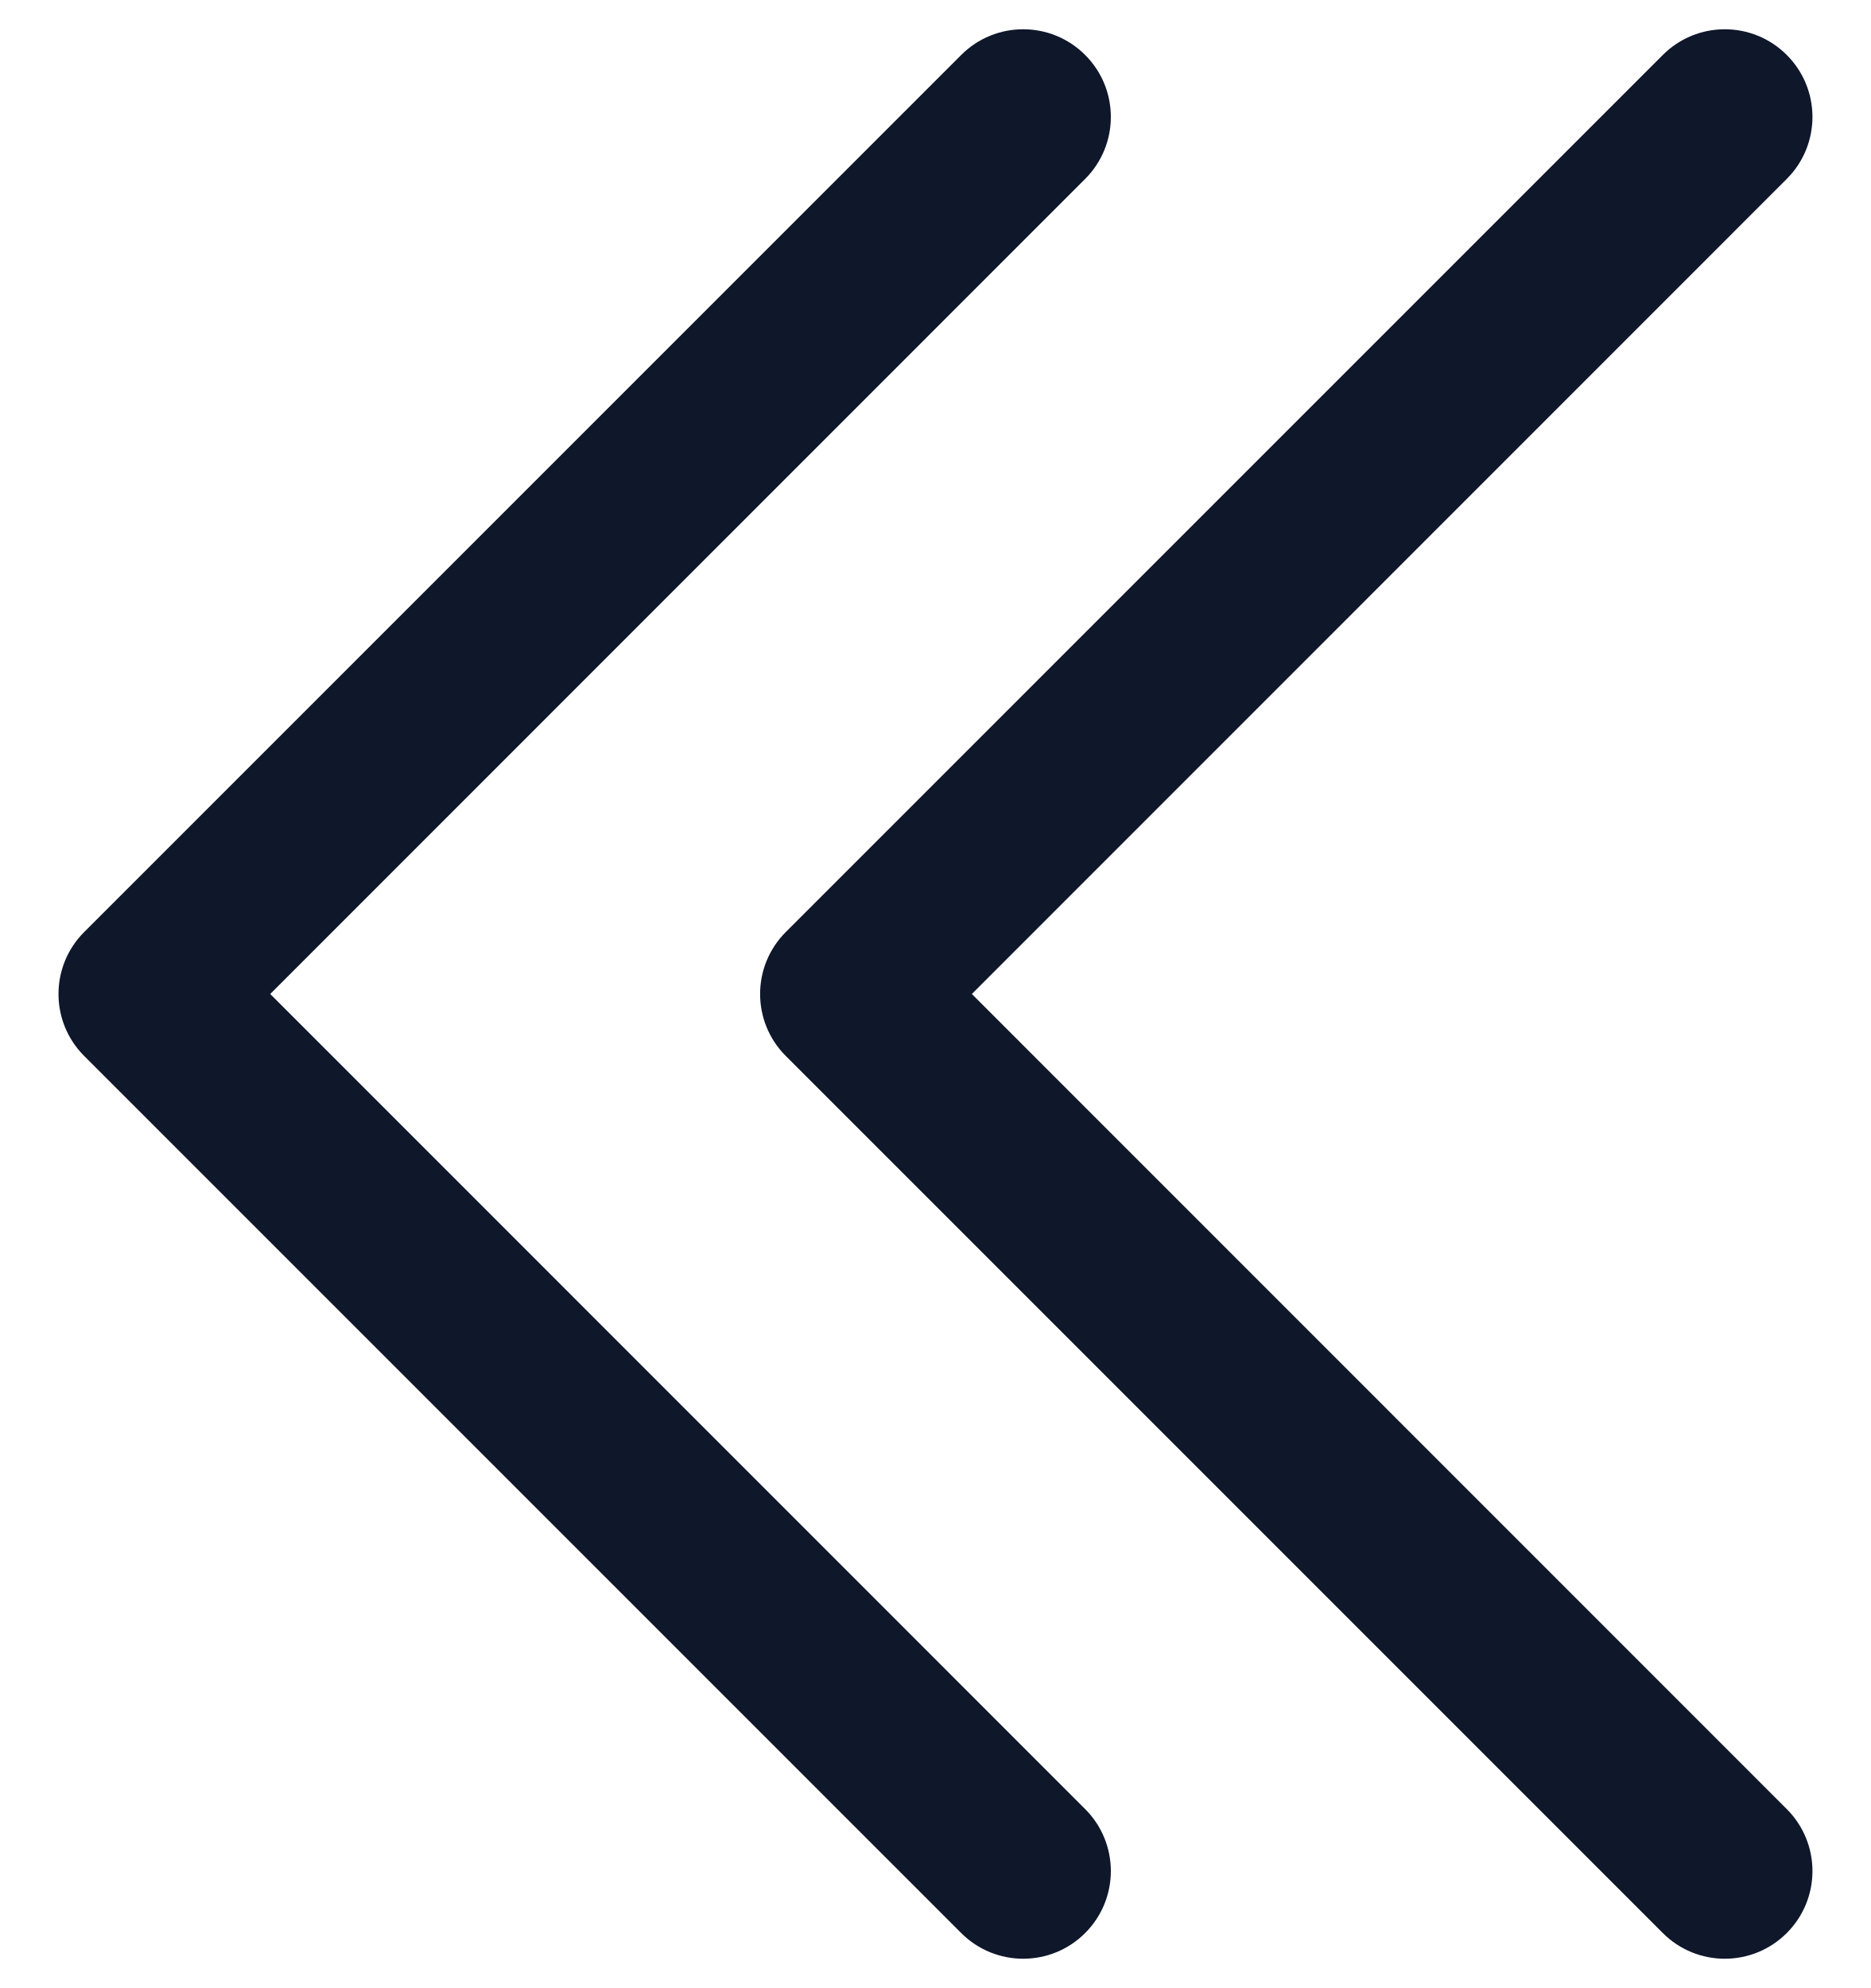
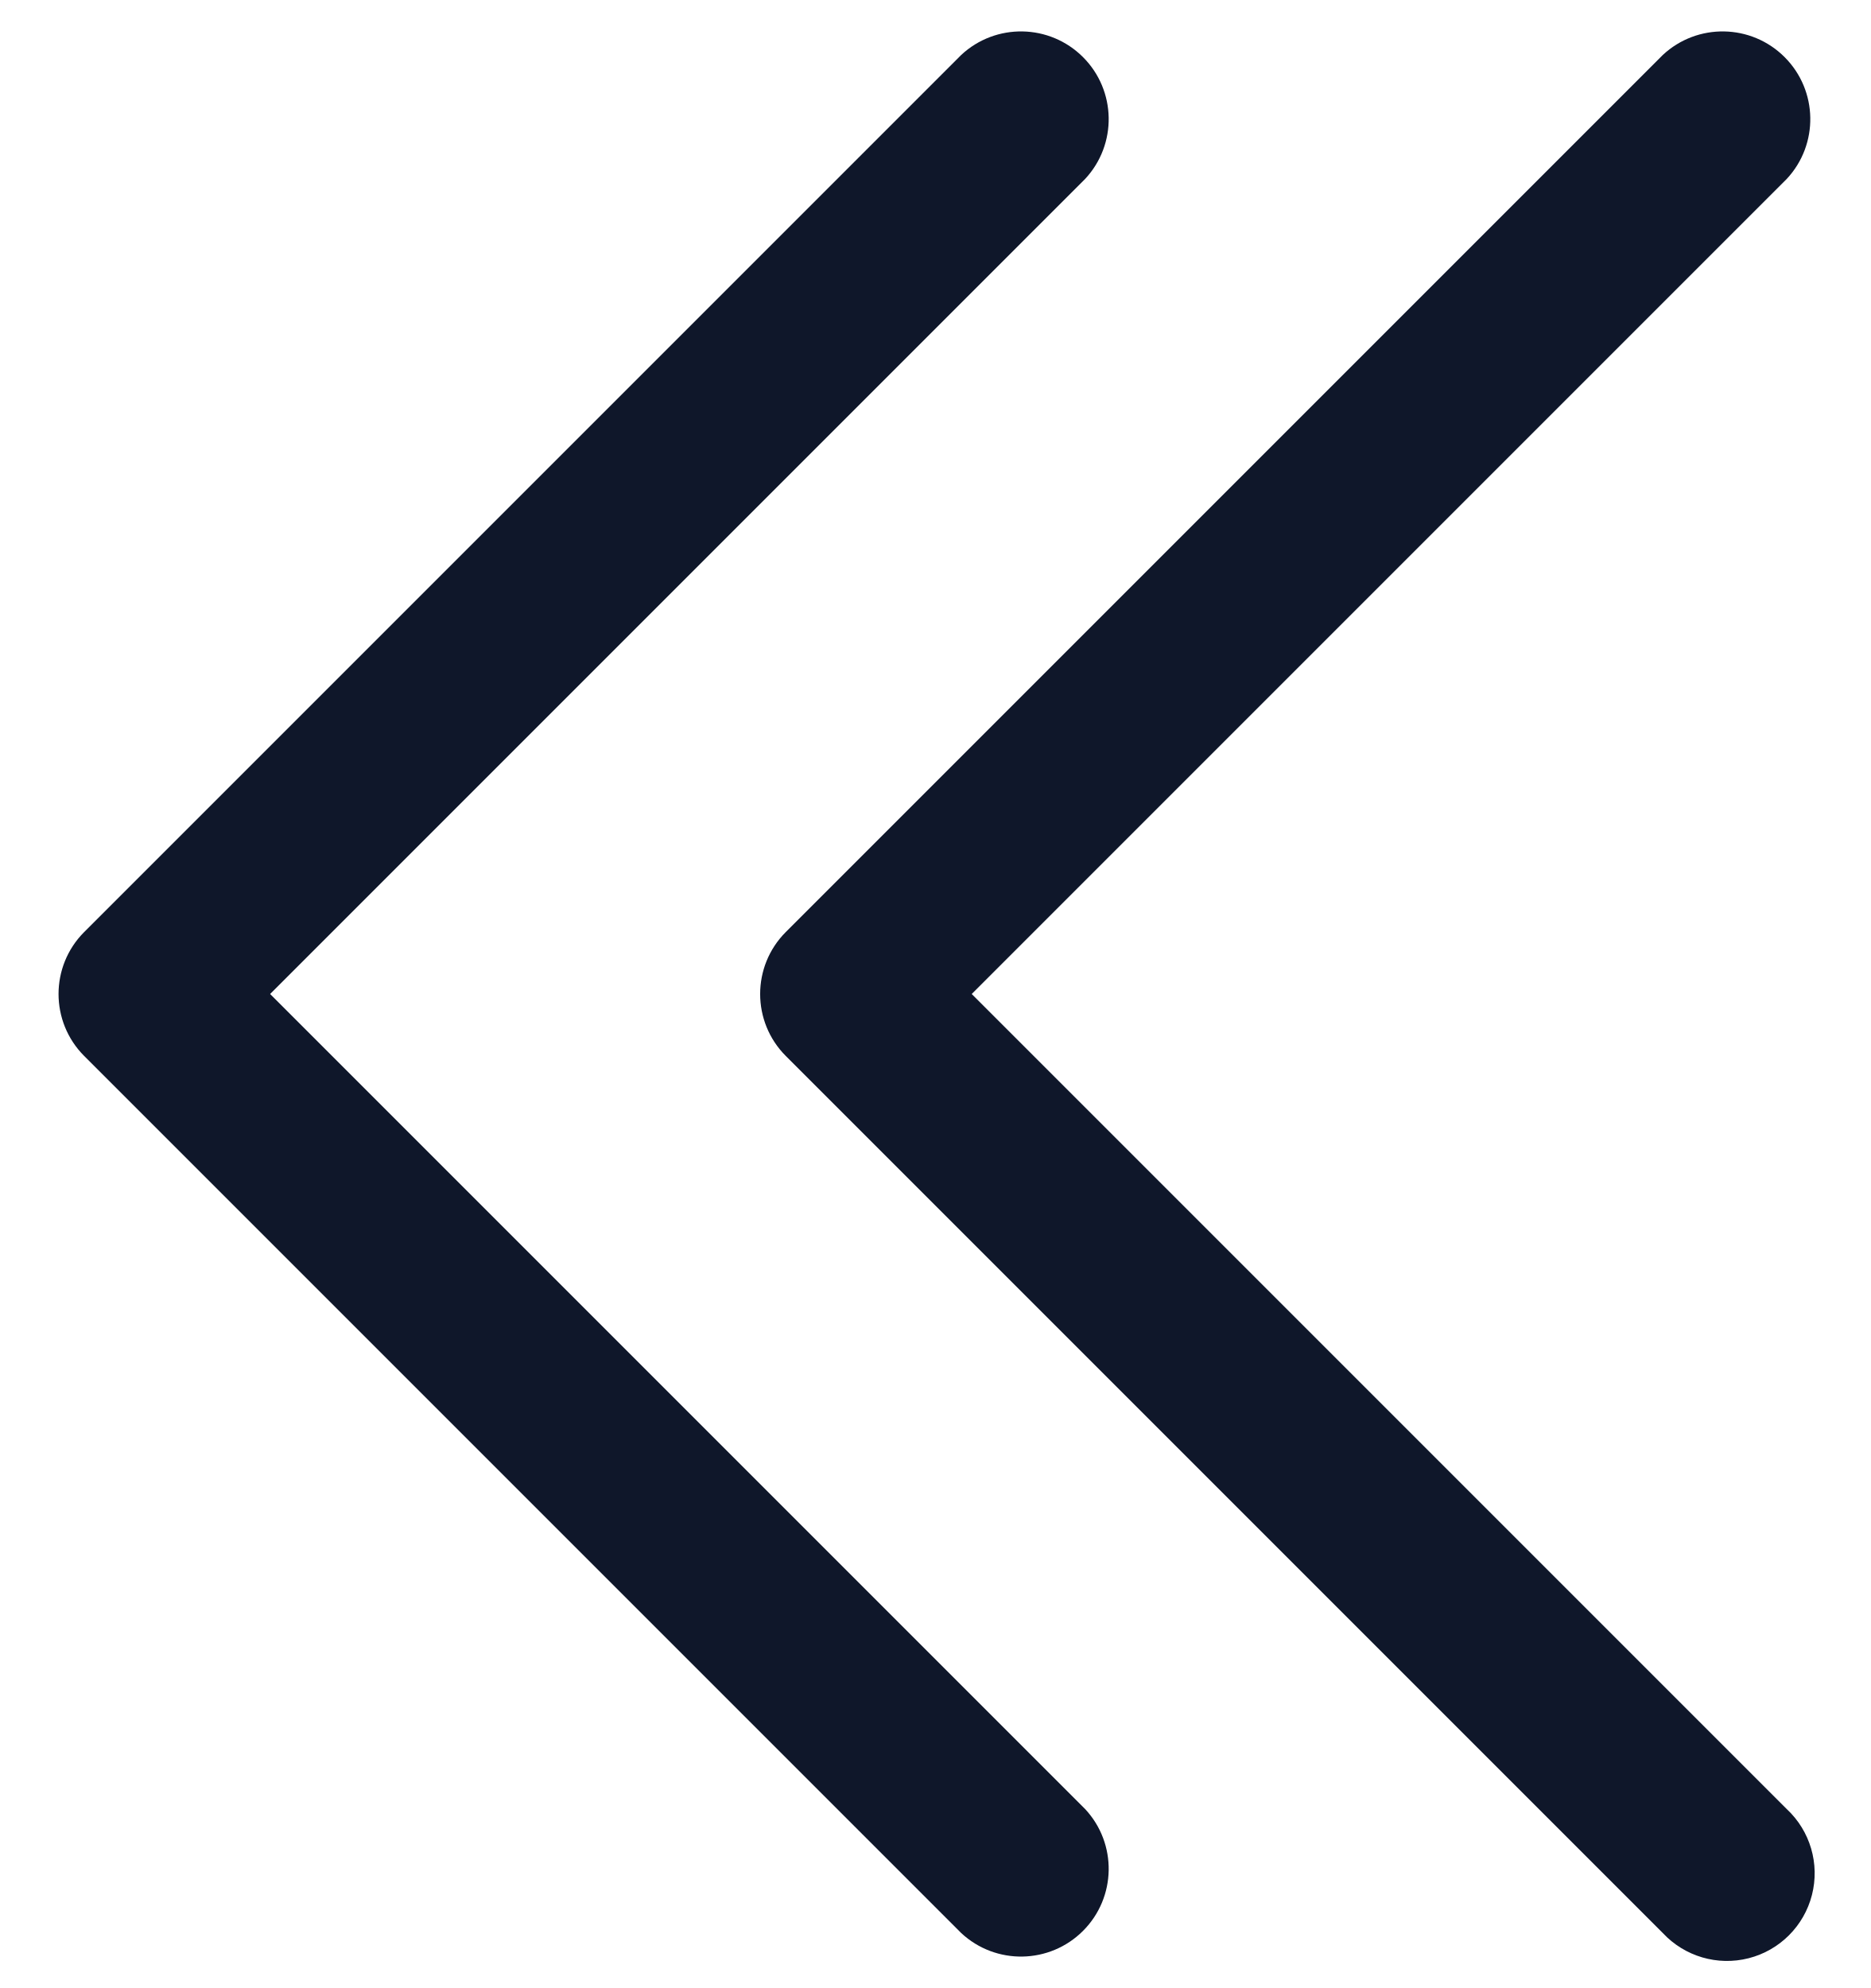
- <svg xmlns="http://www.w3.org/2000/svg" width="16" height="17" viewBox="0 0 16 17" fill="none">
-   <path fill-rule="evenodd" clip-rule="evenodd" d="M6.72 7.97C6.427 8.263 6.427 8.737 6.72 9.03L14.22 16.53C14.513 16.823 14.987 16.823 15.28 16.53C15.573 16.237 15.573 15.763 15.28 15.47L8.311 8.5L15.28 1.53C15.573 1.237 15.573 0.763 15.28 0.47C14.987 0.177 14.513 0.177 14.22 0.47L6.72 7.97Z" fill="#0F172A" />
-   <path fill-rule="evenodd" clip-rule="evenodd" d="M0.72 7.97C0.427 8.263 0.427 8.737 0.72 9.03L8.22 16.53C8.513 16.823 8.987 16.823 9.28 16.53C9.573 16.237 9.573 15.763 9.28 15.47L2.311 8.5L9.28 1.53C9.573 1.237 9.573 0.763 9.28 0.47C8.987 0.177 8.513 0.177 8.22 0.47L0.72 7.97Z" fill="#0F172A" />
+ <svg xmlns="http://www.w3.org/2000/svg" width="16" height="17" fill="none">
+   <path fill="#0F172A" fill-rule="evenodd" d="M6.72 7.97a.75.75 0 0 0 0 1.06l7.5 7.5a.75.75 0 1 0 1.06-1.06L8.31 8.5l6.97-6.97A.75.75 0 0 0 14.22.47l-7.5 7.5Z" clip-rule="evenodd" />
+   <path fill="#0F172A" fill-rule="evenodd" d="M.72 7.97a.75.75 0 0 0 0 1.06l7.5 7.5a.75.75 0 0 0 1.06-1.06L2.31 8.5l6.97-6.97A.75.75 0 0 0 8.22.47l-7.5 7.5Z" clip-rule="evenodd" />
</svg>
